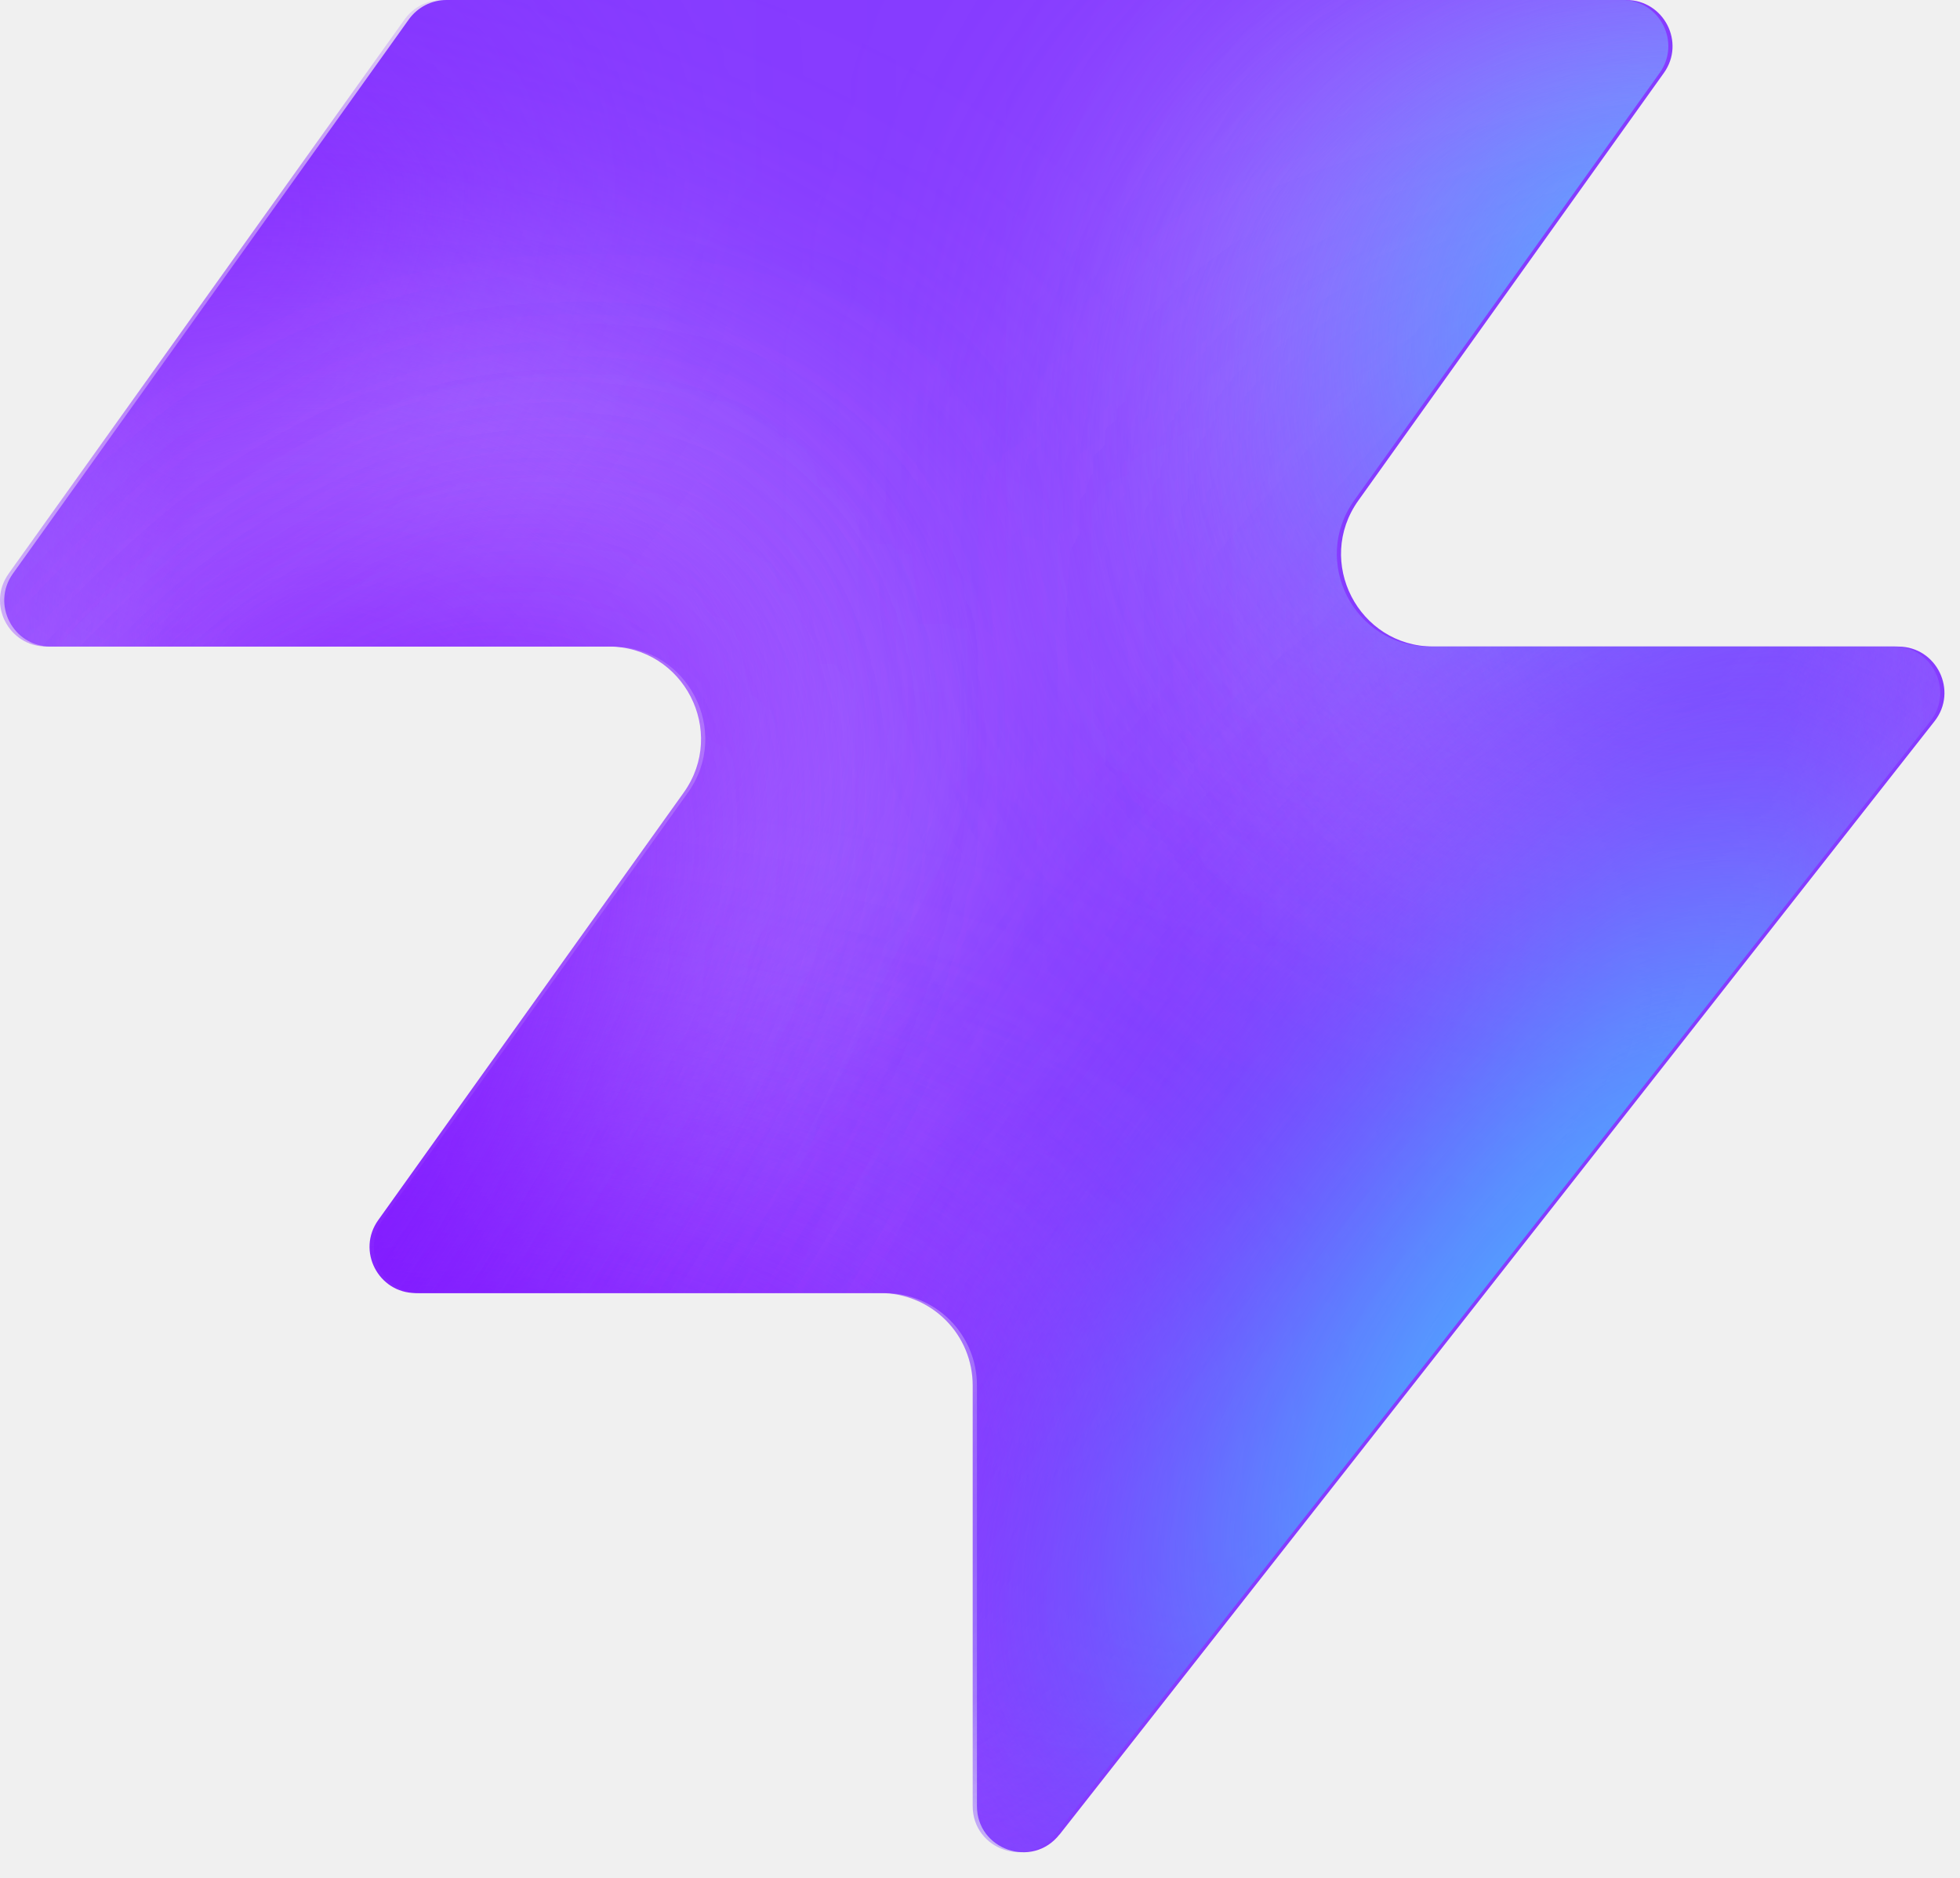
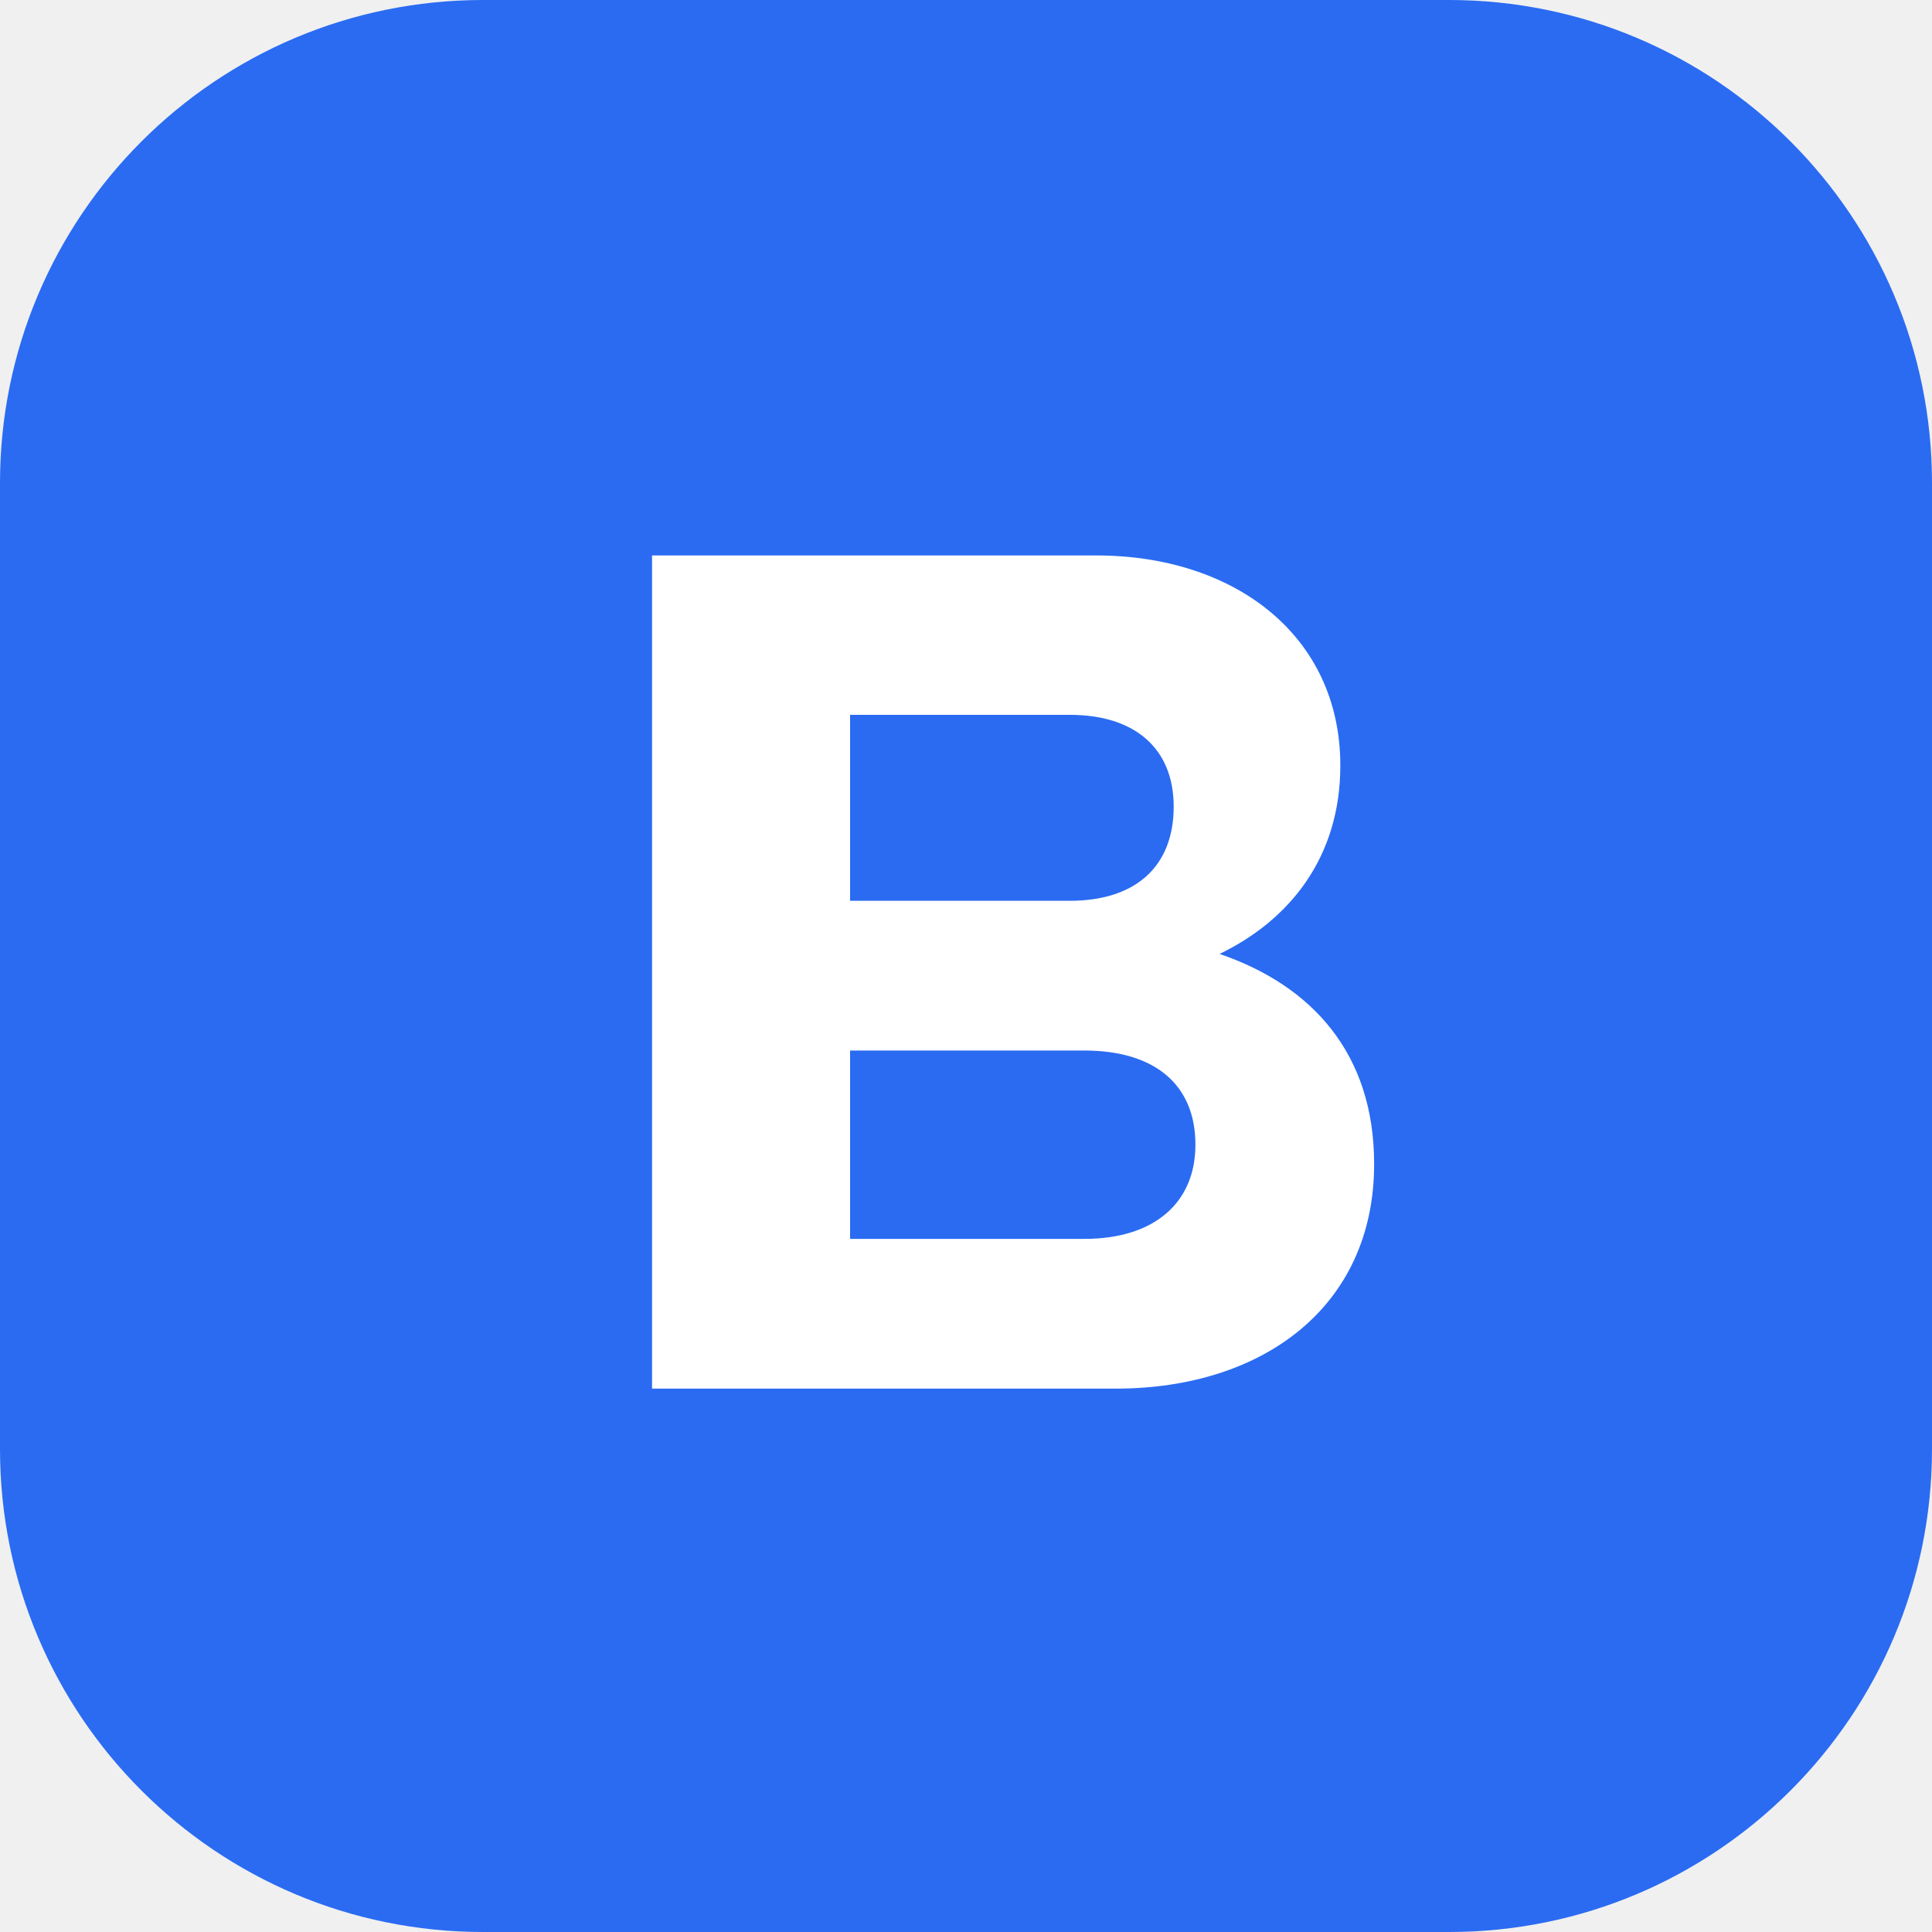
- <svg xmlns="http://www.w3.org/2000/svg" width="48" height="46" fill="none" viewBox="0 0 48 46">
-   <path fill="#863bff" d="M25.946 44.938c-.664.845-2.021.375-2.021-.698V33.937a2.26 2.26 0 0 0-2.262-2.262H10.287c-.92 0-1.456-1.04-.92-1.788l7.48-10.471c1.07-1.497 0-3.578-1.842-3.578H1.237c-.92 0-1.456-1.04-.92-1.788L10.013.474c.214-.297.556-.474.92-.474h28.894c.92 0 1.456 1.04.92 1.788l-7.48 10.471c-1.07 1.498 0 3.579 1.842 3.579h11.377c.943 0 1.473 1.088.89 1.83L25.947 44.94z" style="fill:#863bff;fill:color(display-p3 .525 .23 1);fill-opacity:1" />
-   <mask id="a" width="48" height="46" x="0" y="0" maskUnits="userSpaceOnUse" style="mask-type:alpha">
-     <path fill="#000" d="M25.842 44.938c-.664.844-2.021.375-2.021-.698V33.937a2.26 2.26 0 0 0-2.262-2.262H10.183c-.92 0-1.456-1.04-.92-1.788l7.48-10.471c1.07-1.498 0-3.579-1.842-3.579H1.133c-.92 0-1.456-1.04-.92-1.787L9.91.473c.214-.297.556-.474.92-.474h28.894c.92 0 1.456 1.04.92 1.788l-7.48 10.471c-1.07 1.498 0 3.578 1.842 3.578h11.377c.943 0 1.473 1.088.89 1.832L25.843 44.94z" style="fill:#000;fill-opacity:1" />
-   </mask>
-   <g mask="url(#a)">
-     <g filter="url(#b)">
-       <ellipse cx="5.508" cy="14.704" fill="#ede6ff" rx="5.508" ry="14.704" style="fill:#ede6ff;fill:color(display-p3 .927 .903 1);fill-opacity:1" transform="matrix(.00324 1 1 -.00324 -4.47 31.516)" />
-     </g>
-     <g filter="url(#c)">
-       <ellipse cx="10.399" cy="29.851" fill="#ede6ff" rx="10.399" ry="29.851" style="fill:#ede6ff;fill:color(display-p3 .927 .903 1);fill-opacity:1" transform="matrix(.00324 1 1 -.00324 -39.328 7.883)" />
-     </g>
-     <g filter="url(#d)">
-       <ellipse cx="5.508" cy="30.487" fill="#7e14ff" rx="5.508" ry="30.487" style="fill:#7e14ff;fill:color(display-p3 .492 .077 1);fill-opacity:1" transform="rotate(89.814 -25.913 -14.639)scale(1 -1)" />
-     </g>
-     <g filter="url(#e)">
-       <ellipse cx="5.508" cy="30.599" fill="#7e14ff" rx="5.508" ry="30.599" style="fill:#7e14ff;fill:color(display-p3 .492 .077 1);fill-opacity:1" transform="rotate(89.814 -32.644 -3.334)scale(1 -1)" />
-     </g>
-     <g filter="url(#f)">
-       <ellipse cx="5.508" cy="30.599" fill="#7e14ff" rx="5.508" ry="30.599" style="fill:#7e14ff;fill:color(display-p3 .492 .077 1);fill-opacity:1" transform="matrix(.00324 1 1 -.00324 -34.34 30.47)" />
-     </g>
-     <g filter="url(#g)">
-       <ellipse cx="14.072" cy="22.078" fill="#ede6ff" rx="14.072" ry="22.078" style="fill:#ede6ff;fill:color(display-p3 .927 .903 1);fill-opacity:1" transform="rotate(93.35 24.506 48.493)scale(-1 1)" />
-     </g>
-     <g filter="url(#h)">
-       <ellipse cx="3.47" cy="21.501" fill="#7e14ff" rx="3.47" ry="21.501" style="fill:#7e14ff;fill:color(display-p3 .492 .077 1);fill-opacity:1" transform="rotate(89.009 28.708 47.59)scale(-1 1)" />
-     </g>
-     <g filter="url(#i)">
-       <ellipse cx="3.47" cy="21.501" fill="#7e14ff" rx="3.47" ry="21.501" style="fill:#7e14ff;fill:color(display-p3 .492 .077 1);fill-opacity:1" transform="rotate(89.009 28.708 47.59)scale(-1 1)" />
-     </g>
-     <g filter="url(#j)">
-       <ellipse cx=".387" cy="8.972" fill="#7e14ff" rx="4.407" ry="29.108" style="fill:#7e14ff;fill:color(display-p3 .492 .077 1);fill-opacity:1" transform="rotate(39.51 .387 8.972)" />
-     </g>
-     <g filter="url(#k)">
-       <ellipse cx="47.523" cy="-6.092" fill="#7e14ff" rx="4.407" ry="29.108" style="fill:#7e14ff;fill:color(display-p3 .492 .077 1);fill-opacity:1" transform="rotate(37.892 47.523 -6.092)" />
-     </g>
-     <g filter="url(#l)">
-       <ellipse cx="41.412" cy="6.333" fill="#47bfff" rx="5.971" ry="9.665" style="fill:#47bfff;fill:color(display-p3 .28 .748 1);fill-opacity:1" transform="rotate(37.892 41.412 6.333)" />
-     </g>
-     <g filter="url(#m)">
-       <ellipse cx="-1.879" cy="38.332" fill="#7e14ff" rx="4.407" ry="29.108" style="fill:#7e14ff;fill:color(display-p3 .492 .077 1);fill-opacity:1" transform="rotate(37.892 -1.88 38.332)" />
-     </g>
-     <g filter="url(#n)">
-       <ellipse cx="-1.879" cy="38.332" fill="#7e14ff" rx="4.407" ry="29.108" style="fill:#7e14ff;fill:color(display-p3 .492 .077 1);fill-opacity:1" transform="rotate(37.892 -1.88 38.332)" />
-     </g>
-     <g filter="url(#o)">
-       <ellipse cx="35.651" cy="29.907" fill="#7e14ff" rx="4.407" ry="29.108" style="fill:#7e14ff;fill:color(display-p3 .492 .077 1);fill-opacity:1" transform="rotate(37.892 35.651 29.907)" />
-     </g>
-     <g filter="url(#p)">
-       <ellipse cx="38.418" cy="32.4" fill="#47bfff" rx="5.971" ry="15.297" style="fill:#47bfff;fill:color(display-p3 .28 .748 1);fill-opacity:1" transform="rotate(37.892 38.418 32.4)" />
-     </g>
-   </g>
-   <defs>
-     <filter id="b" width="60.045" height="41.654" x="-19.77" y="16.149" color-interpolation-filters="sRGB" filterUnits="userSpaceOnUse">
-       <feFlood flood-opacity="0" result="BackgroundImageFix" />
-       <feBlend in="SourceGraphic" in2="BackgroundImageFix" result="shape" />
-       <feGaussianBlur result="effect1_foregroundBlur_2002_17158" stdDeviation="7.659" />
-     </filter>
-     <filter id="c" width="90.34" height="51.437" x="-54.613" y="-7.533" color-interpolation-filters="sRGB" filterUnits="userSpaceOnUse">
-       <feFlood flood-opacity="0" result="BackgroundImageFix" />
-       <feBlend in="SourceGraphic" in2="BackgroundImageFix" result="shape" />
-       <feGaussianBlur result="effect1_foregroundBlur_2002_17158" stdDeviation="7.659" />
-     </filter>
-     <filter id="d" width="79.355" height="29.4" x="-49.64" y="2.03" color-interpolation-filters="sRGB" filterUnits="userSpaceOnUse">
-       <feFlood flood-opacity="0" result="BackgroundImageFix" />
-       <feBlend in="SourceGraphic" in2="BackgroundImageFix" result="shape" />
-       <feGaussianBlur result="effect1_foregroundBlur_2002_17158" stdDeviation="4.596" />
-     </filter>
-     <filter id="e" width="79.579" height="29.4" x="-45.045" y="20.029" color-interpolation-filters="sRGB" filterUnits="userSpaceOnUse">
-       <feFlood flood-opacity="0" result="BackgroundImageFix" />
-       <feBlend in="SourceGraphic" in2="BackgroundImageFix" result="shape" />
-       <feGaussianBlur result="effect1_foregroundBlur_2002_17158" stdDeviation="4.596" />
-     </filter>
-     <filter id="f" width="79.579" height="29.4" x="-43.513" y="21.178" color-interpolation-filters="sRGB" filterUnits="userSpaceOnUse">
-       <feFlood flood-opacity="0" result="BackgroundImageFix" />
-       <feBlend in="SourceGraphic" in2="BackgroundImageFix" result="shape" />
-       <feGaussianBlur result="effect1_foregroundBlur_2002_17158" stdDeviation="4.596" />
-     </filter>
-     <filter id="g" width="74.749" height="58.852" x="15.756" y="-17.901" color-interpolation-filters="sRGB" filterUnits="userSpaceOnUse">
-       <feFlood flood-opacity="0" result="BackgroundImageFix" />
-       <feBlend in="SourceGraphic" in2="BackgroundImageFix" result="shape" />
-       <feGaussianBlur result="effect1_foregroundBlur_2002_17158" stdDeviation="7.659" />
-     </filter>
-     <filter id="h" width="61.377" height="25.362" x="23.548" y="2.284" color-interpolation-filters="sRGB" filterUnits="userSpaceOnUse">
-       <feFlood flood-opacity="0" result="BackgroundImageFix" />
-       <feBlend in="SourceGraphic" in2="BackgroundImageFix" result="shape" />
-       <feGaussianBlur result="effect1_foregroundBlur_2002_17158" stdDeviation="4.596" />
-     </filter>
-     <filter id="i" width="61.377" height="25.362" x="23.548" y="2.284" color-interpolation-filters="sRGB" filterUnits="userSpaceOnUse">
-       <feFlood flood-opacity="0" result="BackgroundImageFix" />
-       <feBlend in="SourceGraphic" in2="BackgroundImageFix" result="shape" />
-       <feGaussianBlur result="effect1_foregroundBlur_2002_17158" stdDeviation="4.596" />
-     </filter>
-     <filter id="j" width="56.045" height="63.649" x="-27.636" y="-22.853" color-interpolation-filters="sRGB" filterUnits="userSpaceOnUse">
-       <feFlood flood-opacity="0" result="BackgroundImageFix" />
-       <feBlend in="SourceGraphic" in2="BackgroundImageFix" result="shape" />
-       <feGaussianBlur result="effect1_foregroundBlur_2002_17158" stdDeviation="4.596" />
-     </filter>
-     <filter id="k" width="54.814" height="64.646" x="20.116" y="-38.415" color-interpolation-filters="sRGB" filterUnits="userSpaceOnUse">
-       <feFlood flood-opacity="0" result="BackgroundImageFix" />
-       <feBlend in="SourceGraphic" in2="BackgroundImageFix" result="shape" />
-       <feGaussianBlur result="effect1_foregroundBlur_2002_17158" stdDeviation="4.596" />
-     </filter>
-     <filter id="l" width="33.541" height="35.313" x="24.641" y="-11.323" color-interpolation-filters="sRGB" filterUnits="userSpaceOnUse">
-       <feFlood flood-opacity="0" result="BackgroundImageFix" />
-       <feBlend in="SourceGraphic" in2="BackgroundImageFix" result="shape" />
-       <feGaussianBlur result="effect1_foregroundBlur_2002_17158" stdDeviation="4.596" />
-     </filter>
-     <filter id="m" width="54.814" height="64.646" x="-29.286" y="6.009" color-interpolation-filters="sRGB" filterUnits="userSpaceOnUse">
-       <feFlood flood-opacity="0" result="BackgroundImageFix" />
-       <feBlend in="SourceGraphic" in2="BackgroundImageFix" result="shape" />
-       <feGaussianBlur result="effect1_foregroundBlur_2002_17158" stdDeviation="4.596" />
-     </filter>
-     <filter id="n" width="54.814" height="64.646" x="-29.286" y="6.009" color-interpolation-filters="sRGB" filterUnits="userSpaceOnUse">
-       <feFlood flood-opacity="0" result="BackgroundImageFix" />
-       <feBlend in="SourceGraphic" in2="BackgroundImageFix" result="shape" />
-       <feGaussianBlur result="effect1_foregroundBlur_2002_17158" stdDeviation="4.596" />
-     </filter>
-     <filter id="o" width="54.814" height="64.646" x="8.244" y="-2.416" color-interpolation-filters="sRGB" filterUnits="userSpaceOnUse">
-       <feFlood flood-opacity="0" result="BackgroundImageFix" />
-       <feBlend in="SourceGraphic" in2="BackgroundImageFix" result="shape" />
-       <feGaussianBlur result="effect1_foregroundBlur_2002_17158" stdDeviation="4.596" />
-     </filter>
-     <filter id="p" width="39.409" height="43.623" x="18.713" y="10.588" color-interpolation-filters="sRGB" filterUnits="userSpaceOnUse">
-       <feFlood flood-opacity="0" result="BackgroundImageFix" />
-       <feBlend in="SourceGraphic" in2="BackgroundImageFix" result="shape" />
-       <feGaussianBlur result="effect1_foregroundBlur_2002_17158" stdDeviation="4.596" />
-     </filter>
-   </defs>
+ <svg xmlns="http://www.w3.org/2000/svg" width="40" height="40" viewBox="0 0 40 40" fill="none">
+   <rect width="40" height="40" rx="10" fill="#2A6BF2" />
+   <path d="M13.5 11.5h9.2c2.85 0 5.05 1.65 5.05 4.35 0 1.9-1.05 3.2-2.5 3.9 1.9.65 3.2 2.05 3.2 4.35 0 2.95-2.3 4.65-5.35 4.65H13.5V11.5Zm4.1 3.3v3.85h4.55c1.35 0 2.15-.7 2.15-1.95 0-1.2-.8-1.9-2.15-1.9H17.6Zm0 6.95v3.9h4.85c1.45 0 2.3-.75 2.3-1.95 0-1.25-.85-1.95-2.3-1.95H17.6Z" fill="white" />
</svg>
